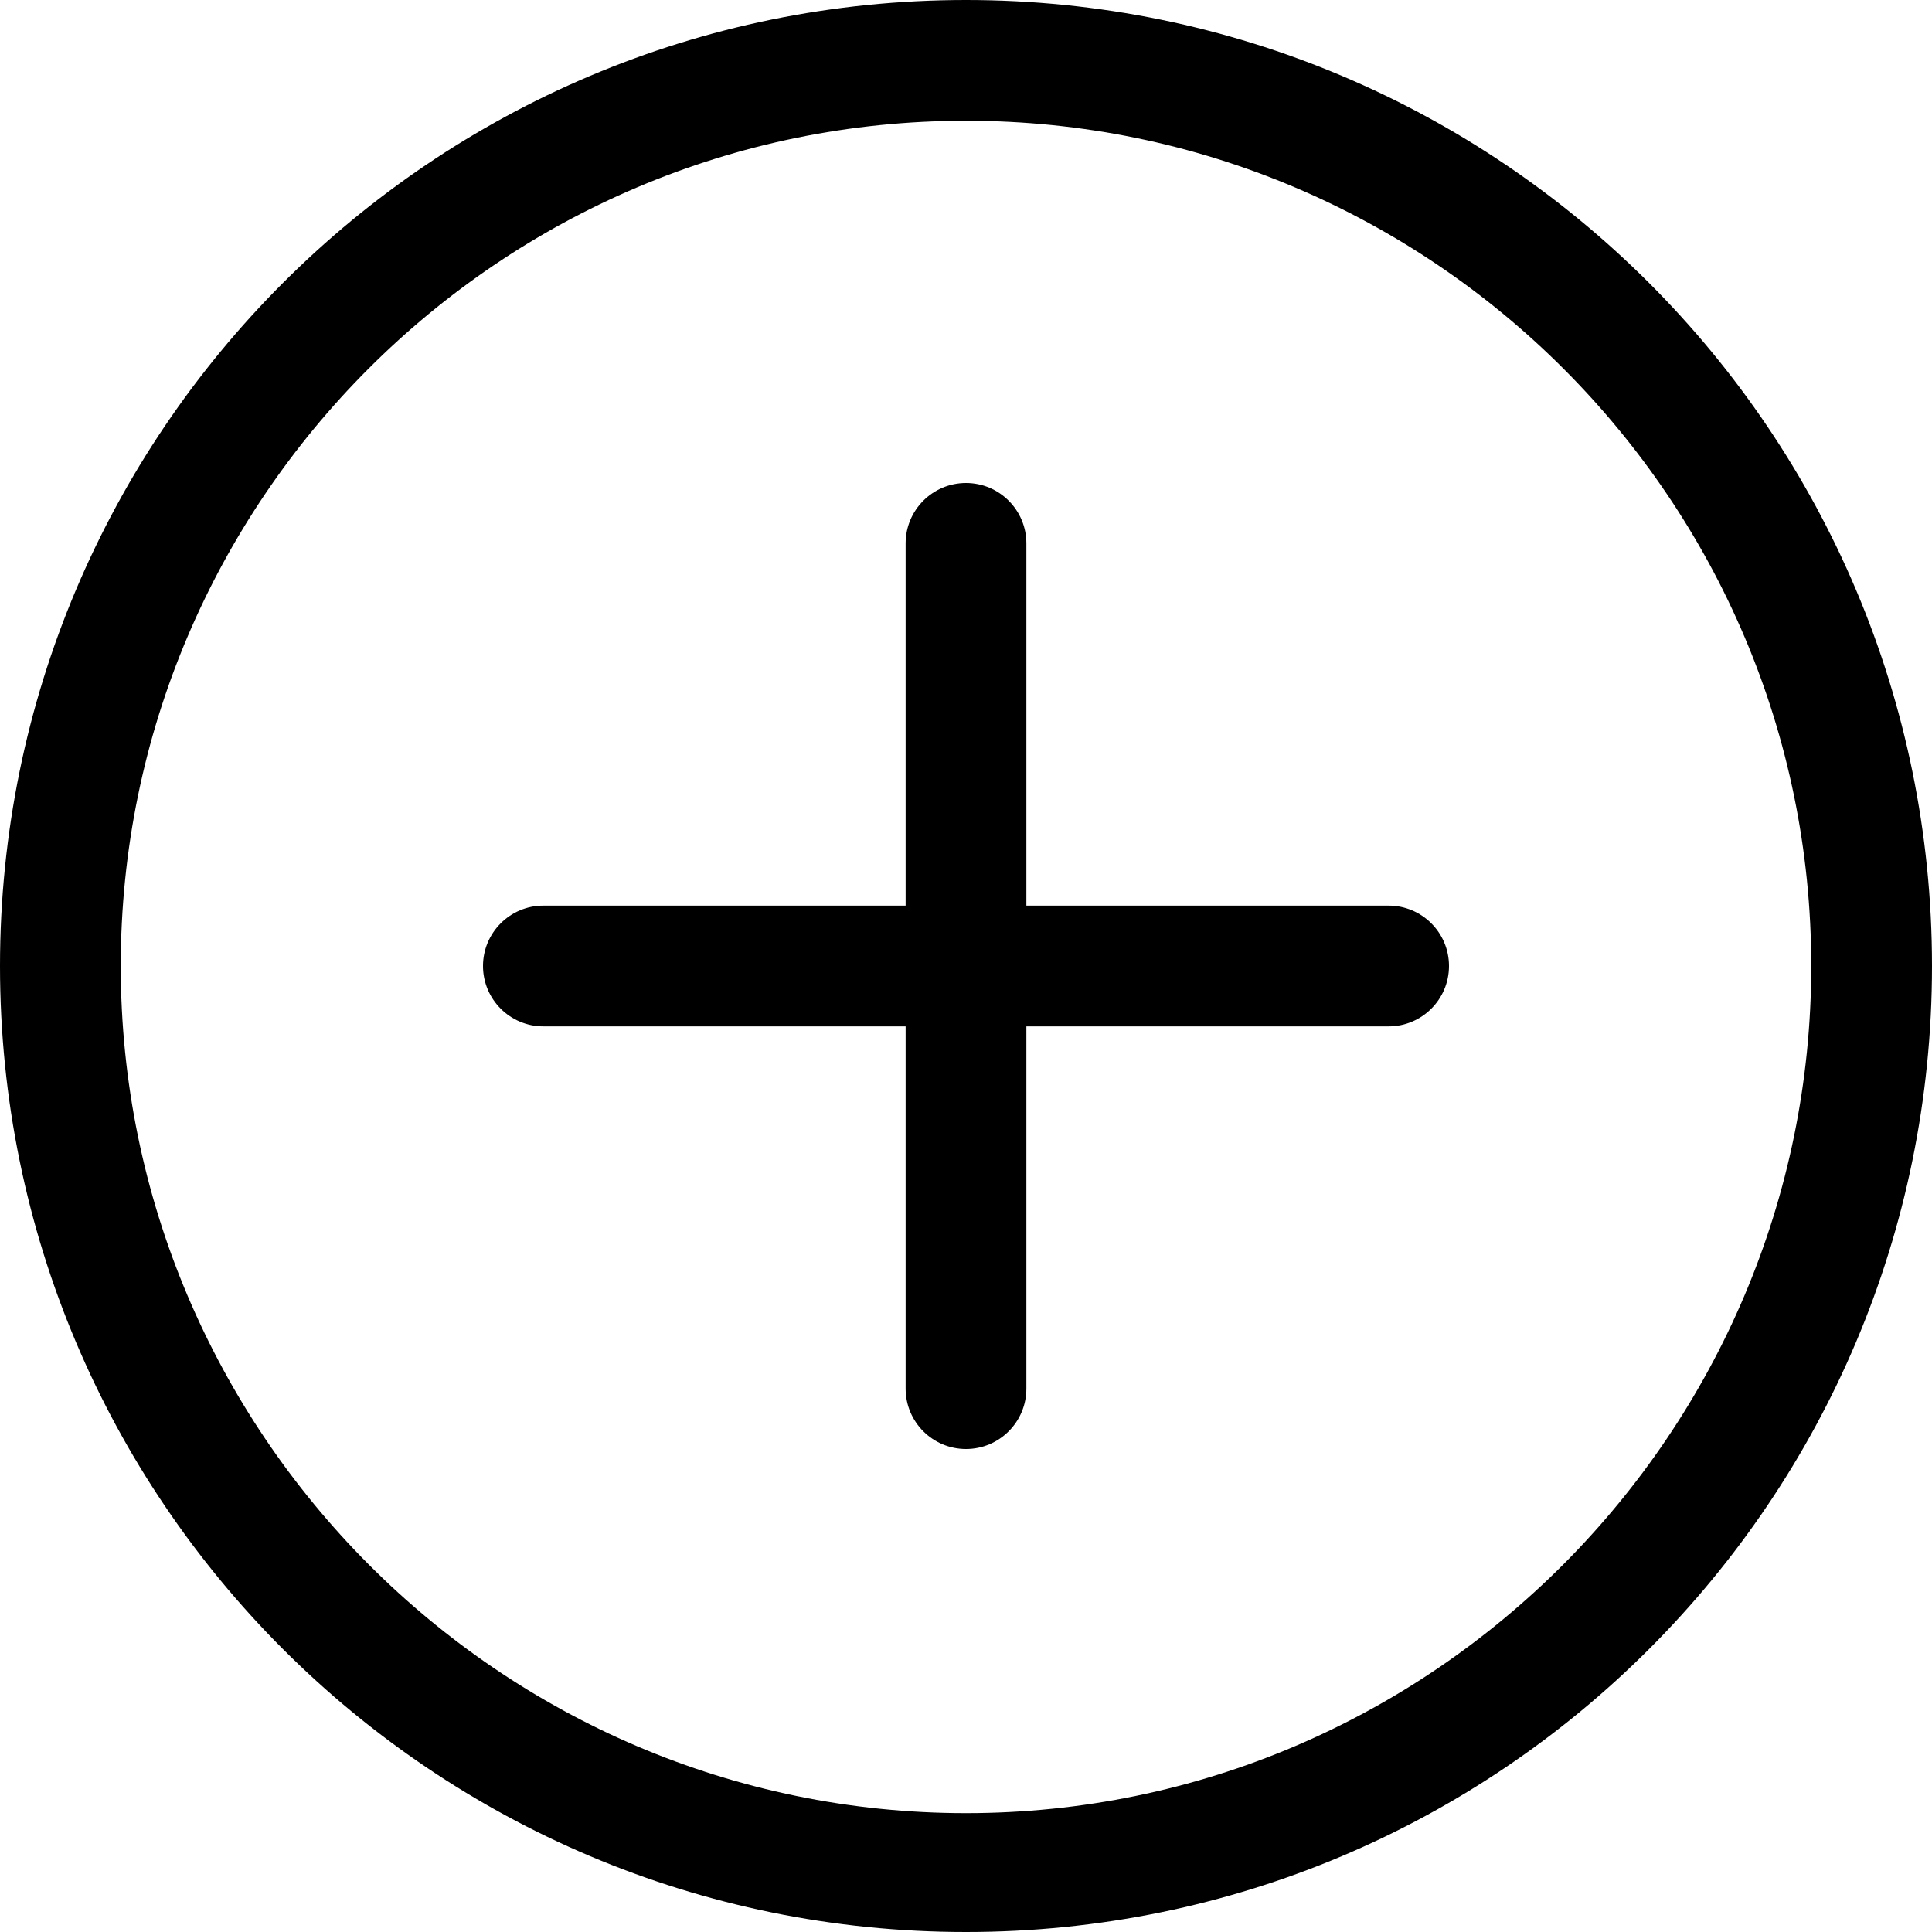
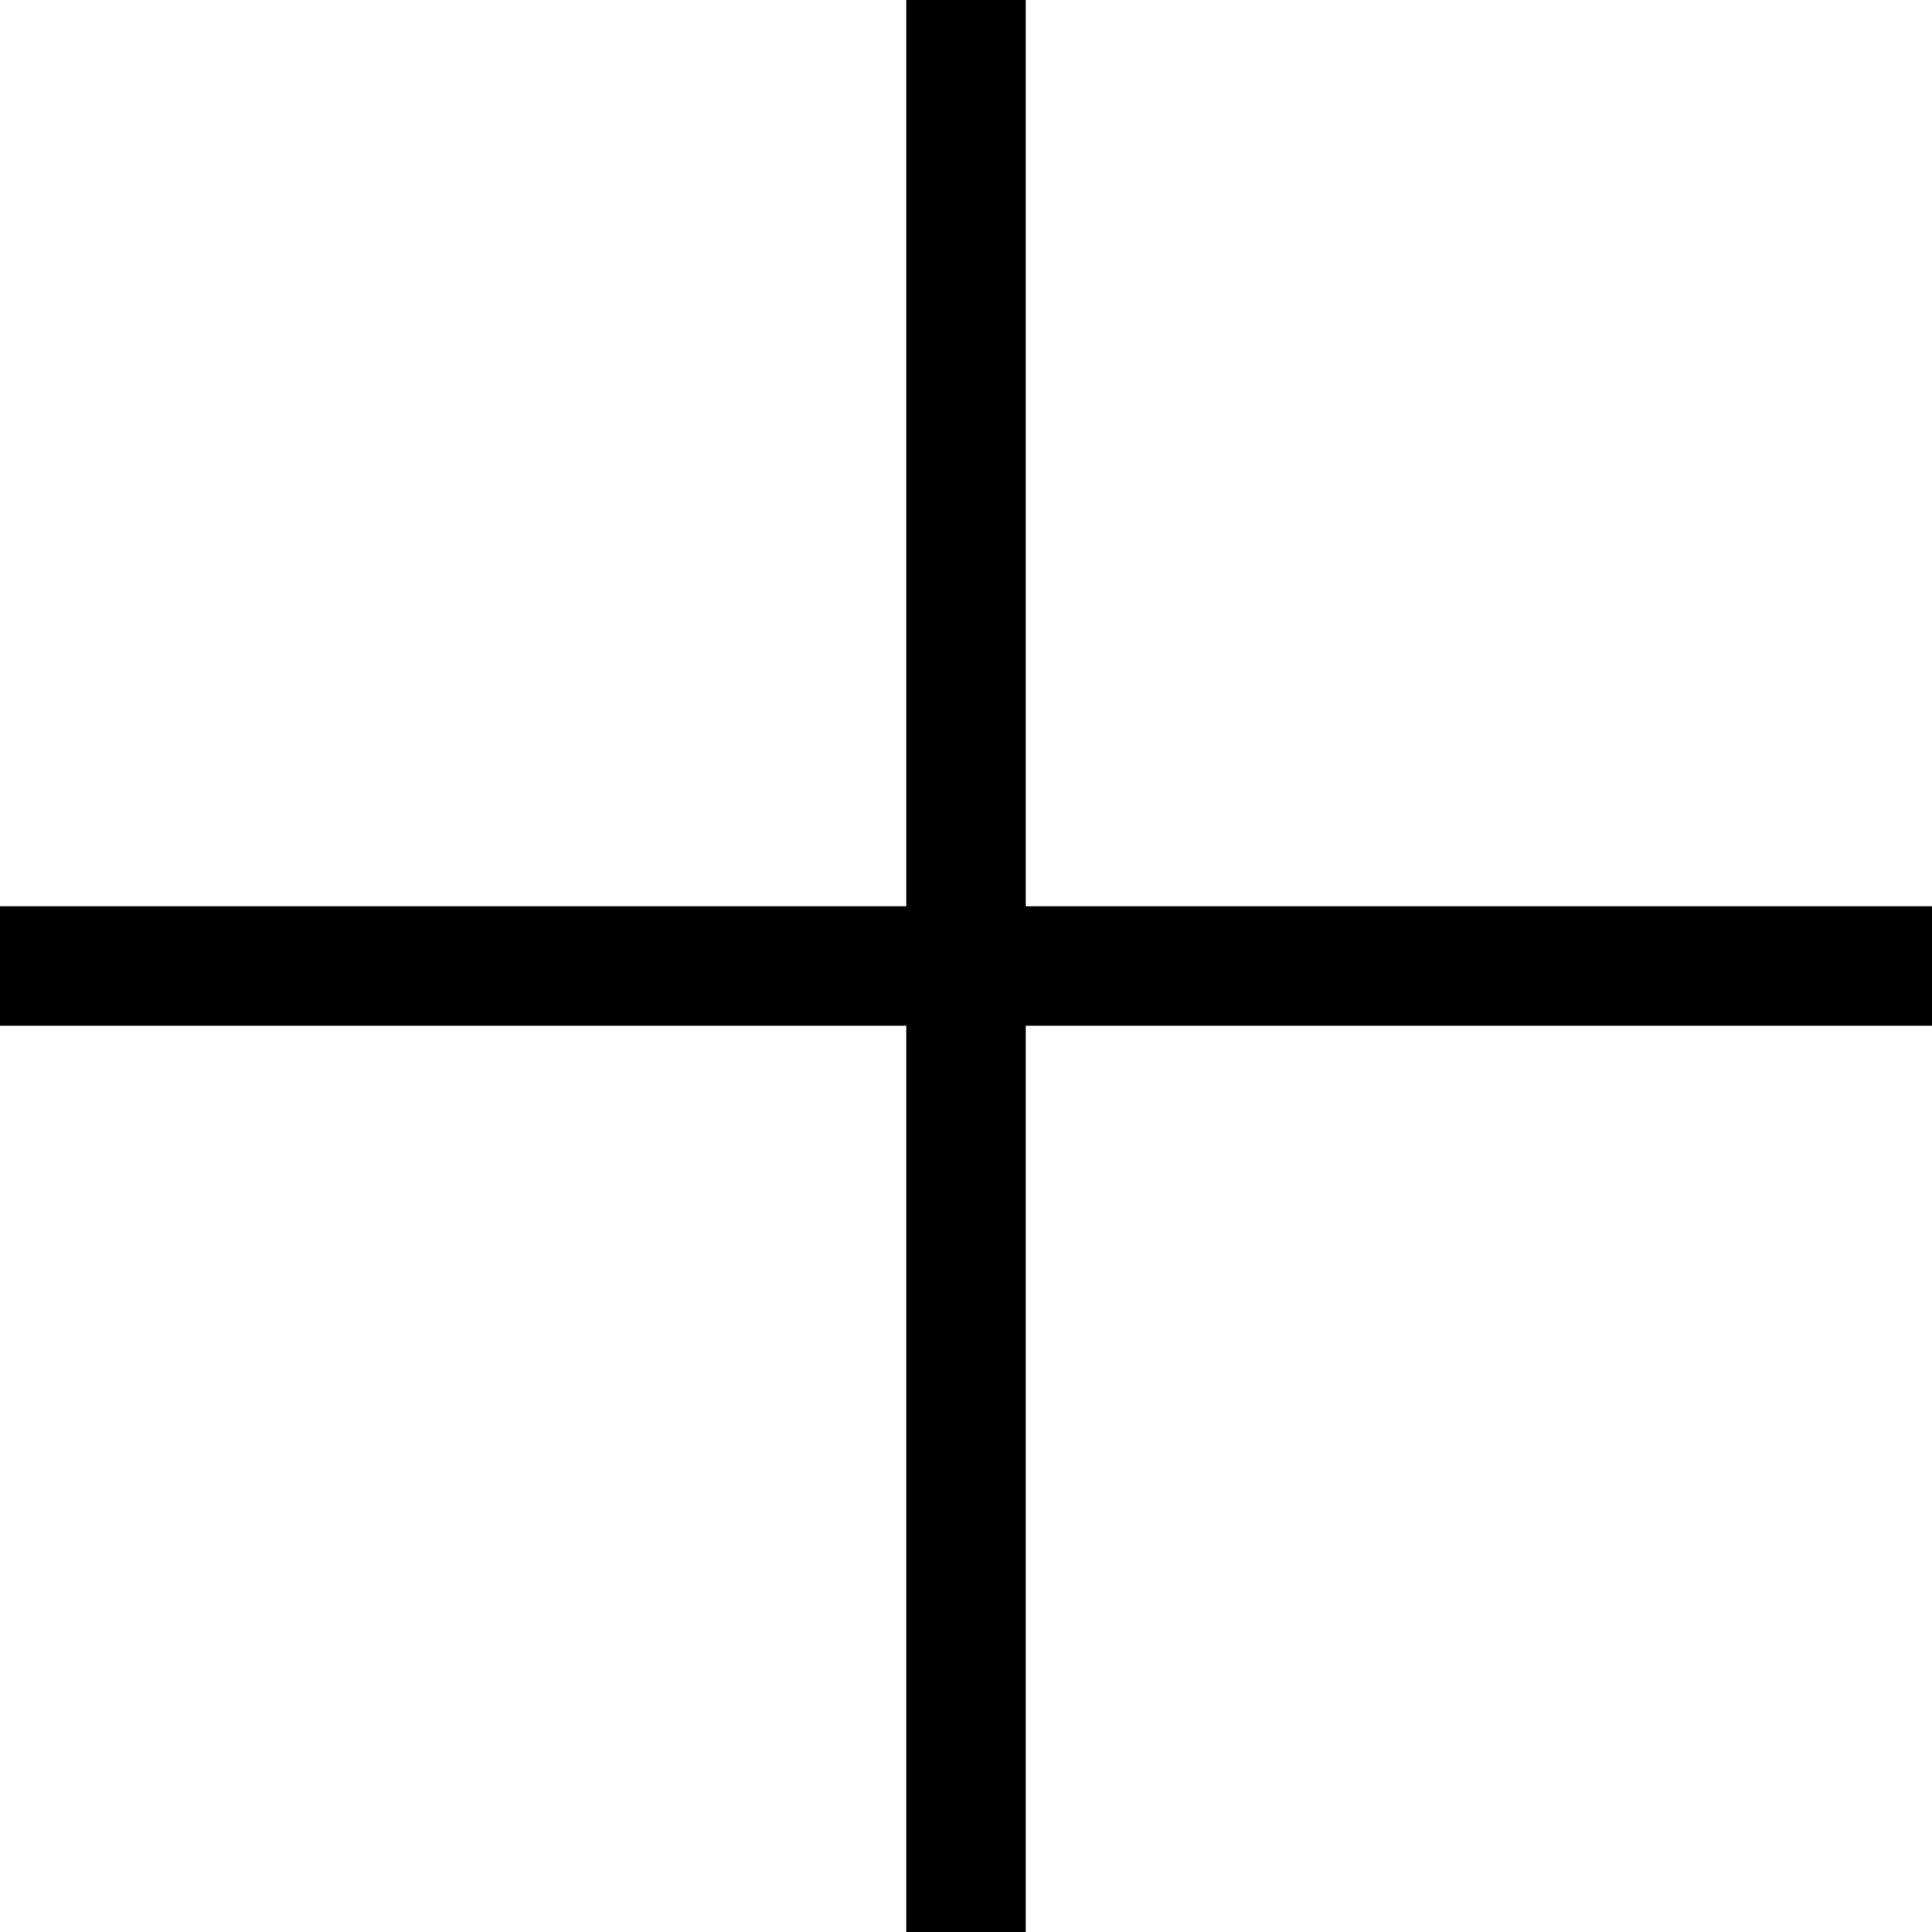
- <svg xmlns="http://www.w3.org/2000/svg" width="1024px" height="1024px" viewBox="0 0 1024 1024">
-   <path d="M512 0C229.232 0 0 229.232 0 512c0 282.784 229.232 512 512 512 282.784 0 512-229.216 512-512C1024 229.232 794.784 0 512 0zm0 961.008c-247.024 0-448-201.984-448-449.01 0-247.024 200.976-448 448-448s448 200.977 448 448-200.976 449.01-448 449.01zM736 480H544V288c0-17.664-14.336-32-32-32s-32 14.336-32 32v192H288c-17.664 0-32 14.336-32 32s14.336 32 32 32h192v192c0 17.664 14.336 32 32 32s32-14.336 32-32V544h192c17.664 0 32-14.336 32-32s-14.336-32-32-32z" />
+ <svg xmlns="http://www.w3.org/2000/svg" fill="#000000" version="1.1" id="Layer_1" x="0px" y="0px" viewBox="0 0 485 485" style="enable-background:new 0 0 485 485;" xml:space="preserve">
+   <polygon points="485,227.5 257.5,227.5 257.5,0 227.5,0 227.5,227.5 0,227.5 0,257.5 227.5,257.5 227.5,485 257.5,485 257.5,257.5   485,257.5 " />
+   <g>
+ </g>
+   <g>
+ </g>
+   <g>
+ </g>
+   <g>
+ </g>
+   <g>
+ </g>
+   <g>
+ </g>
+   <g>
+ </g>
+   <g>
+ </g>
+   <g>
+ </g>
+   <g>
+ </g>
+   <g>
+ </g>
+   <g>
+ </g>
+   <g>
+ </g>
+   <g>
+ </g>
+   <g>
+ </g>
</svg>
